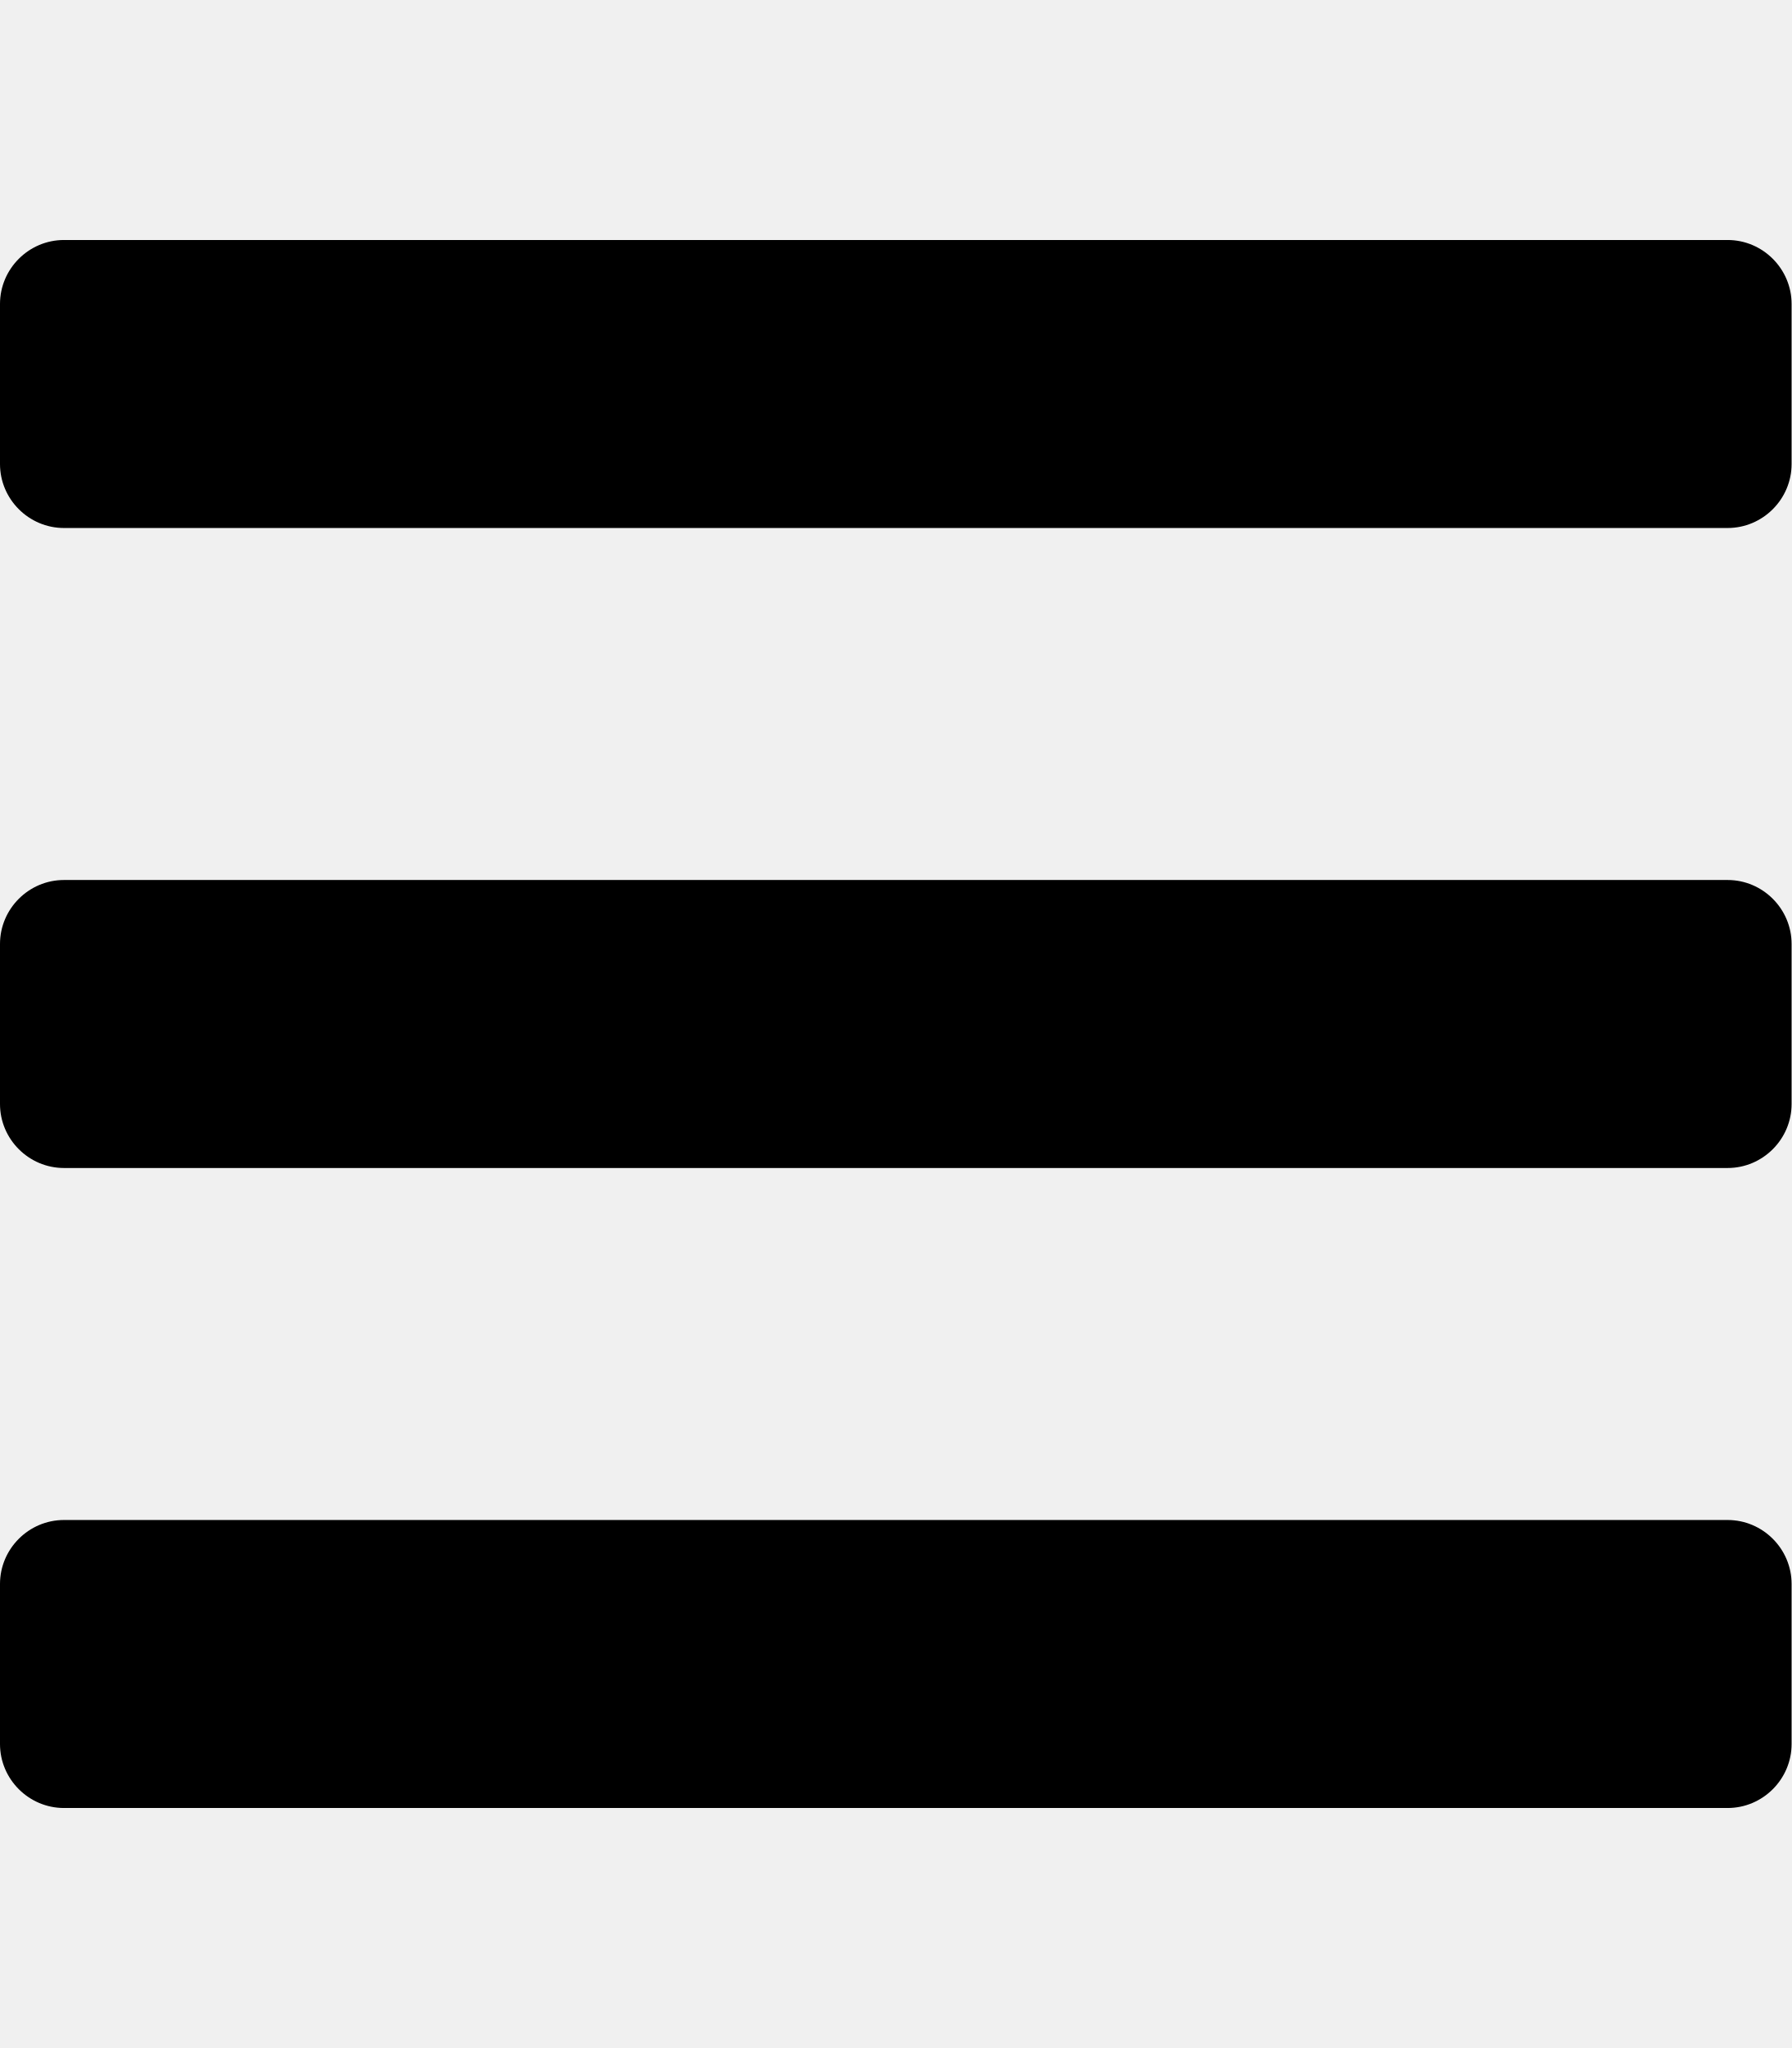
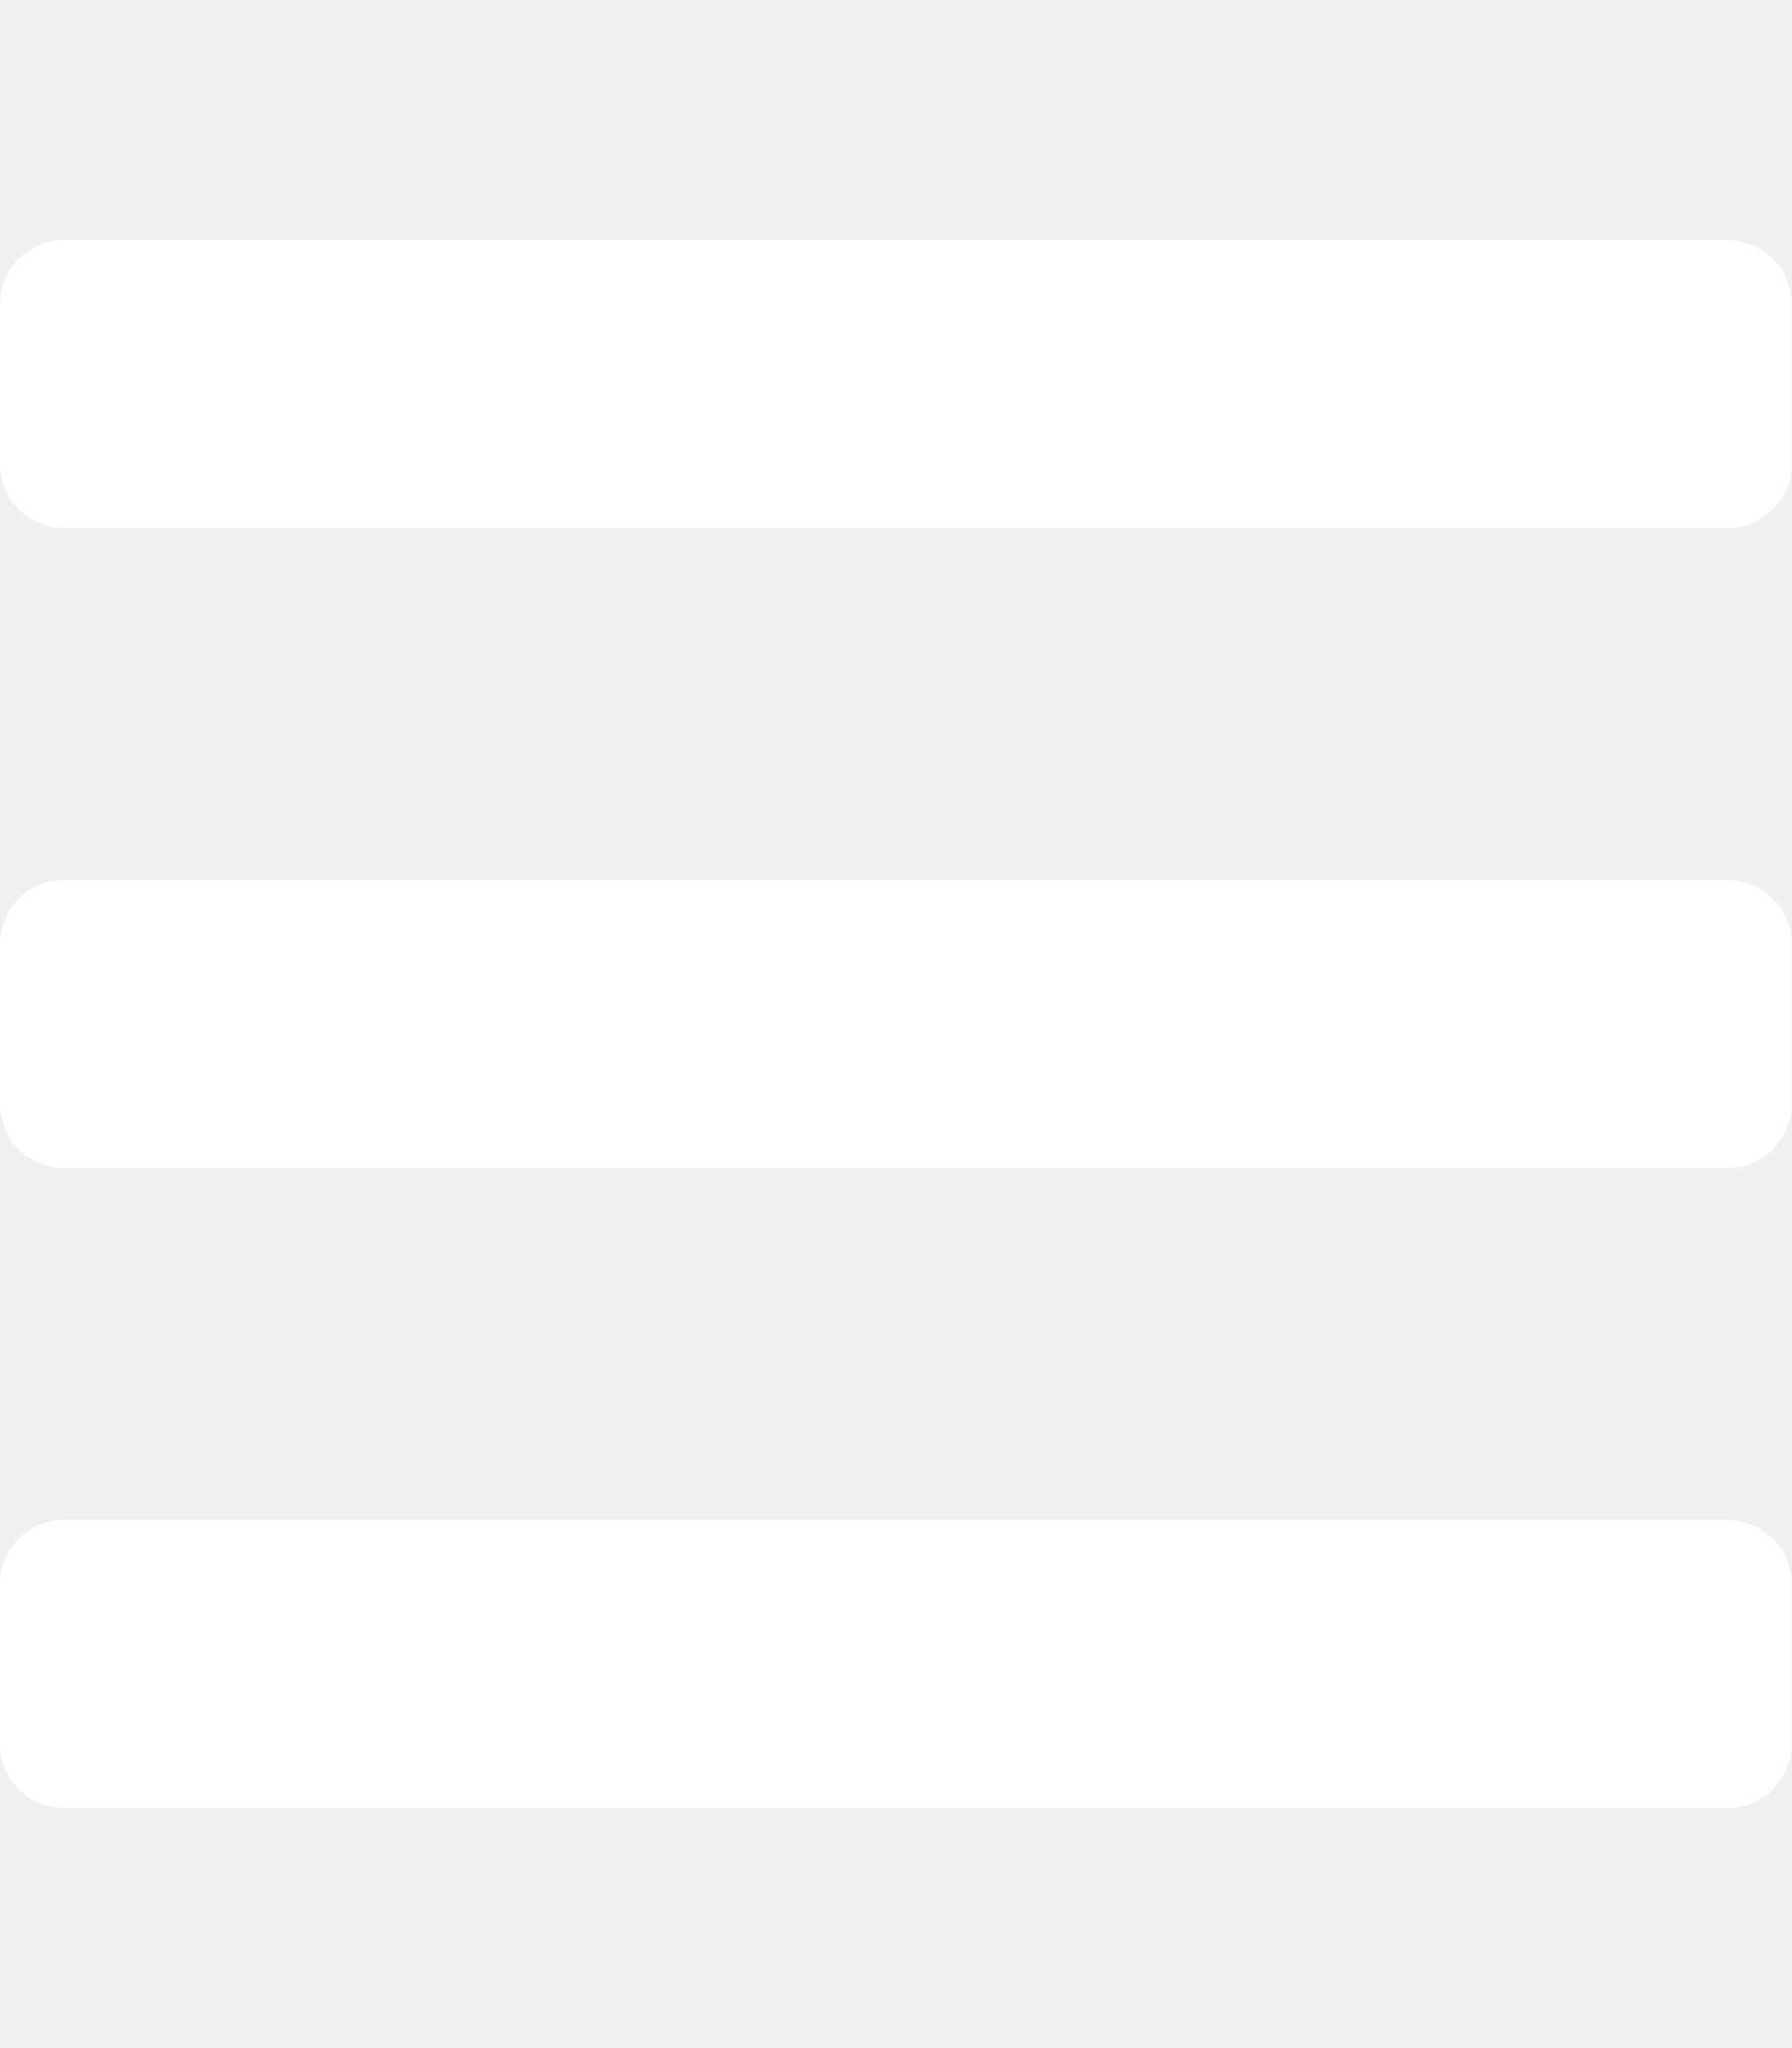
<svg xmlns="http://www.w3.org/2000/svg" version="1.1" id="Layer_1" focusable="false" x="0px" y="0px" viewBox="0 0 448 512" style="enable-background:new 0 0 448 512;" xml:space="preserve">
  <style type="text/css">
- 	.st0{fill:#000000;}
+ 	.st0{fill:#ffffff;}
</style>
  <path class="st0" d="M16,132h416c8.8,0,16-7.2,16-16V76c0-8.8-7.2-16-16-16H16C7.2,60,0,67.2,0,76v40C0,124.8,7.2,132,16,132z   M16,292h416c8.8,0,16-7.2,16-16v-40c0-8.8-7.2-16-16-16H16c-8.8,0-16,7.2-16,16v40C0,284.8,7.2,292,16,292z M16,452h416  c8.8,0,16-7.2,16-16v-40c0-8.8-7.2-16-16-16H16c-8.8,0-16,7.2-16,16v40C0,444.8,7.2,452,16,452z" />
</svg>
